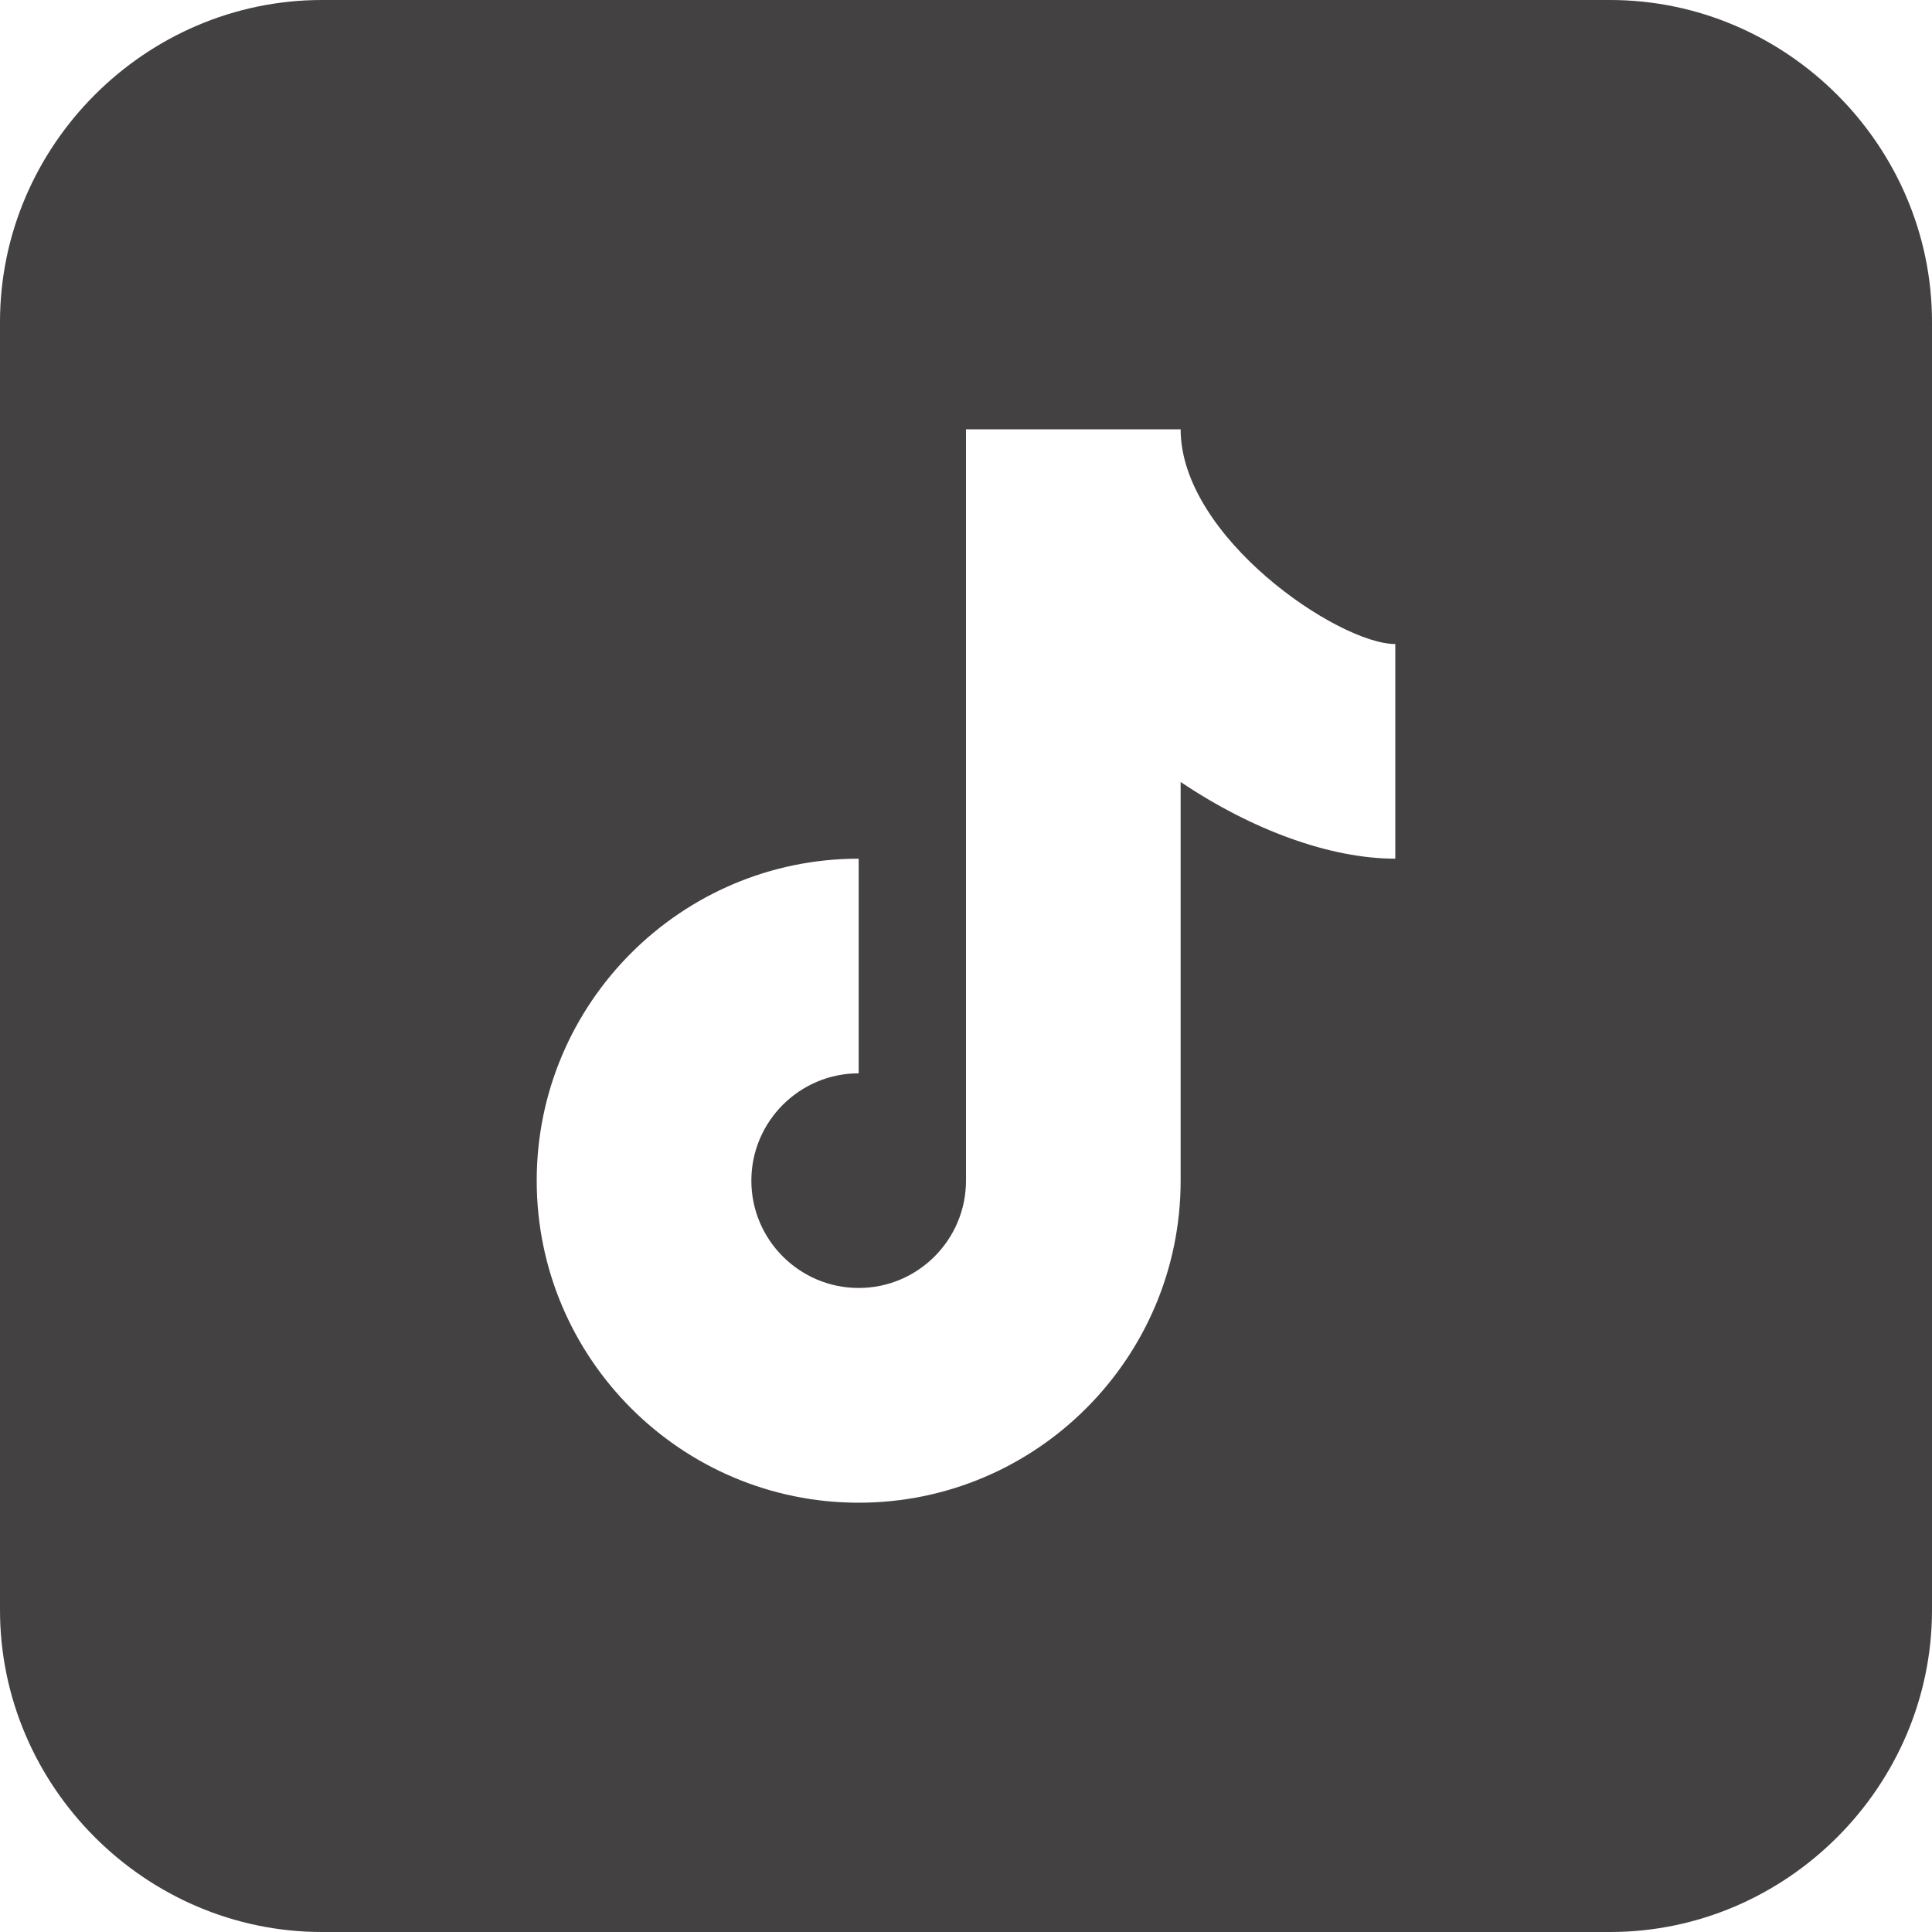
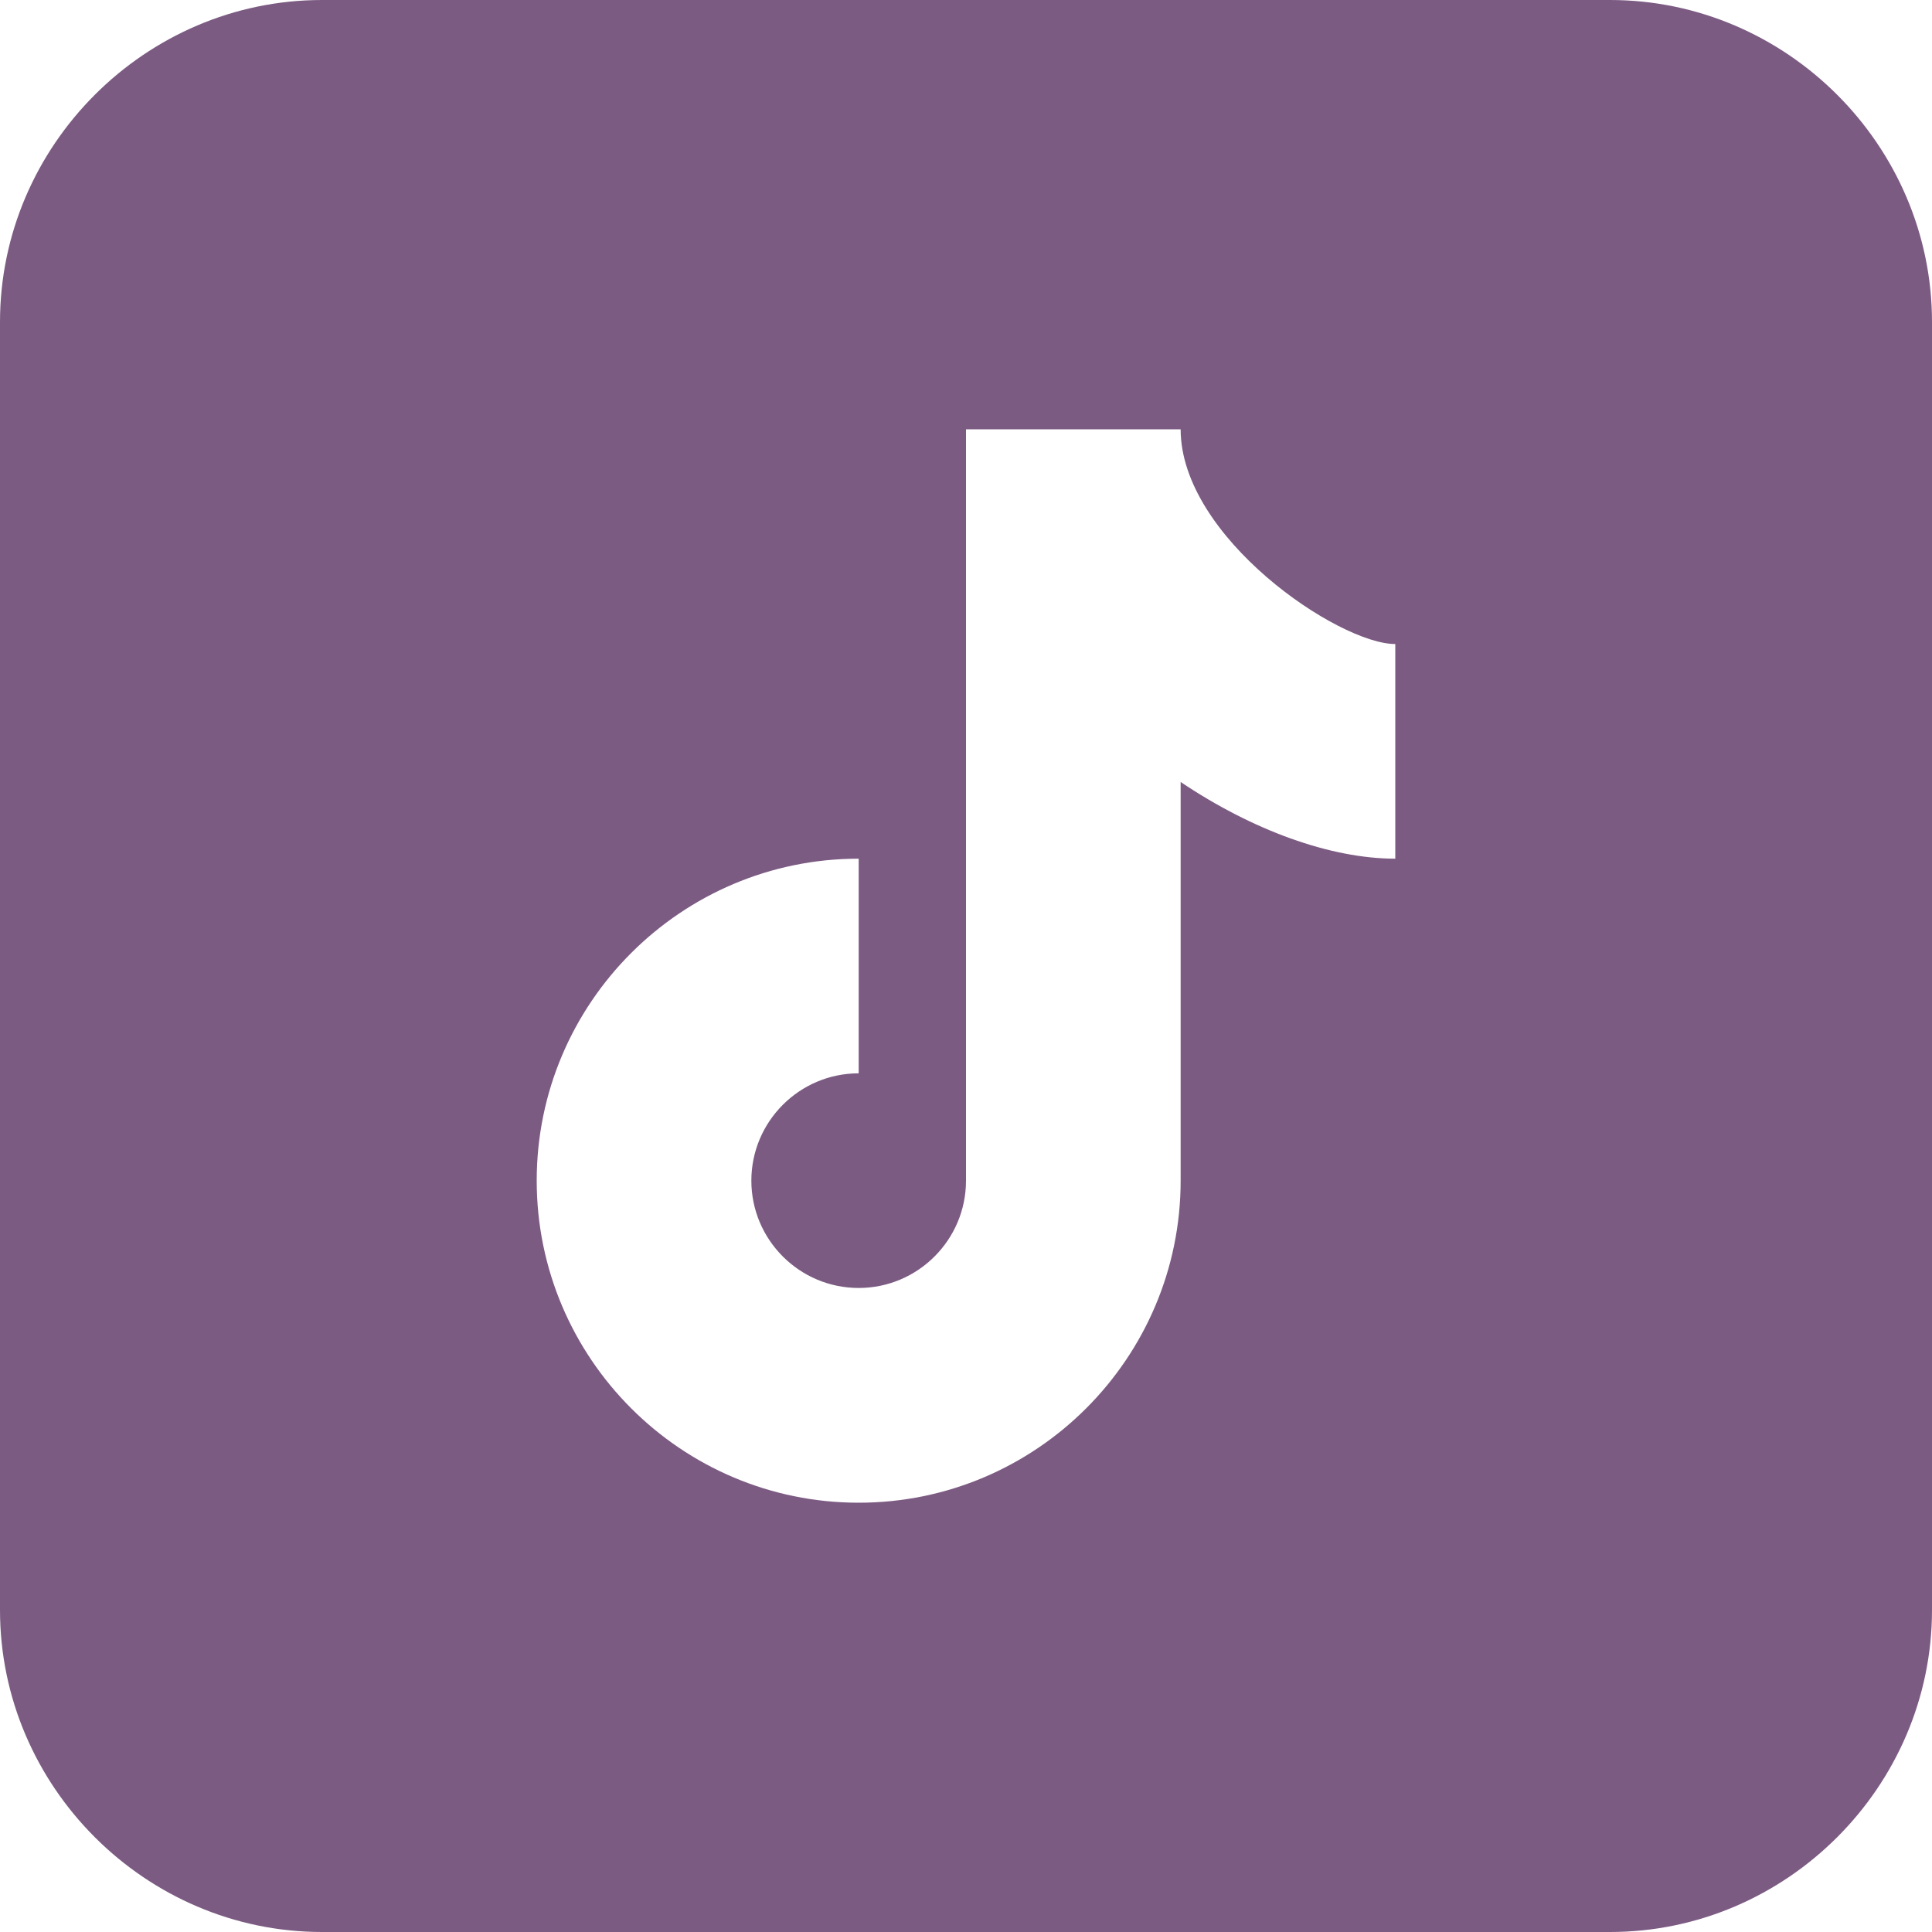
<svg xmlns="http://www.w3.org/2000/svg" width="20" height="20" viewBox="0 0 20 20" fill="none">
-   <path d="M3.333 0C1.506 0 0 1.506 0 3.333V16.667C0 18.494 1.506 20 3.333 20H16.667C18.494 20 20 18.494 20 16.667V3.333C20 1.506 18.494 0 16.667 0H3.333ZM10 4.444H12.222C12.222 5.561 13.857 6.667 14.444 6.667V8.889C13.772 8.889 12.964 8.594 12.222 8.095V12.222C12.222 14.06 10.727 15.556 8.889 15.556C7.051 15.556 5.556 14.06 5.556 12.222C5.556 10.384 7.051 8.889 8.889 8.889V11.111C8.276 11.111 7.778 11.61 7.778 12.222C7.778 12.834 8.276 13.333 8.889 13.333C9.502 13.333 10 12.834 10 12.222V4.444Z" fill="#434141" />
+   <path d="M3.333 0C1.506 0 0 1.506 0 3.333V16.667C0 18.494 1.506 20 3.333 20H16.667C18.494 20 20 18.494 20 16.667V3.333C20 1.506 18.494 0 16.667 0H3.333ZM10 4.444H12.222C12.222 5.561 13.857 6.667 14.444 6.667V8.889C13.772 8.889 12.964 8.594 12.222 8.095V12.222C12.222 14.06 10.727 15.556 8.889 15.556C7.051 15.556 5.556 14.06 5.556 12.222C5.556 10.384 7.051 8.889 8.889 8.889V11.111C8.276 11.111 7.778 11.61 7.778 12.222C7.778 12.834 8.276 13.333 8.889 13.333C9.502 13.333 10 12.834 10 12.222V4.444Z" fill="#7c5b83" />
</svg>
